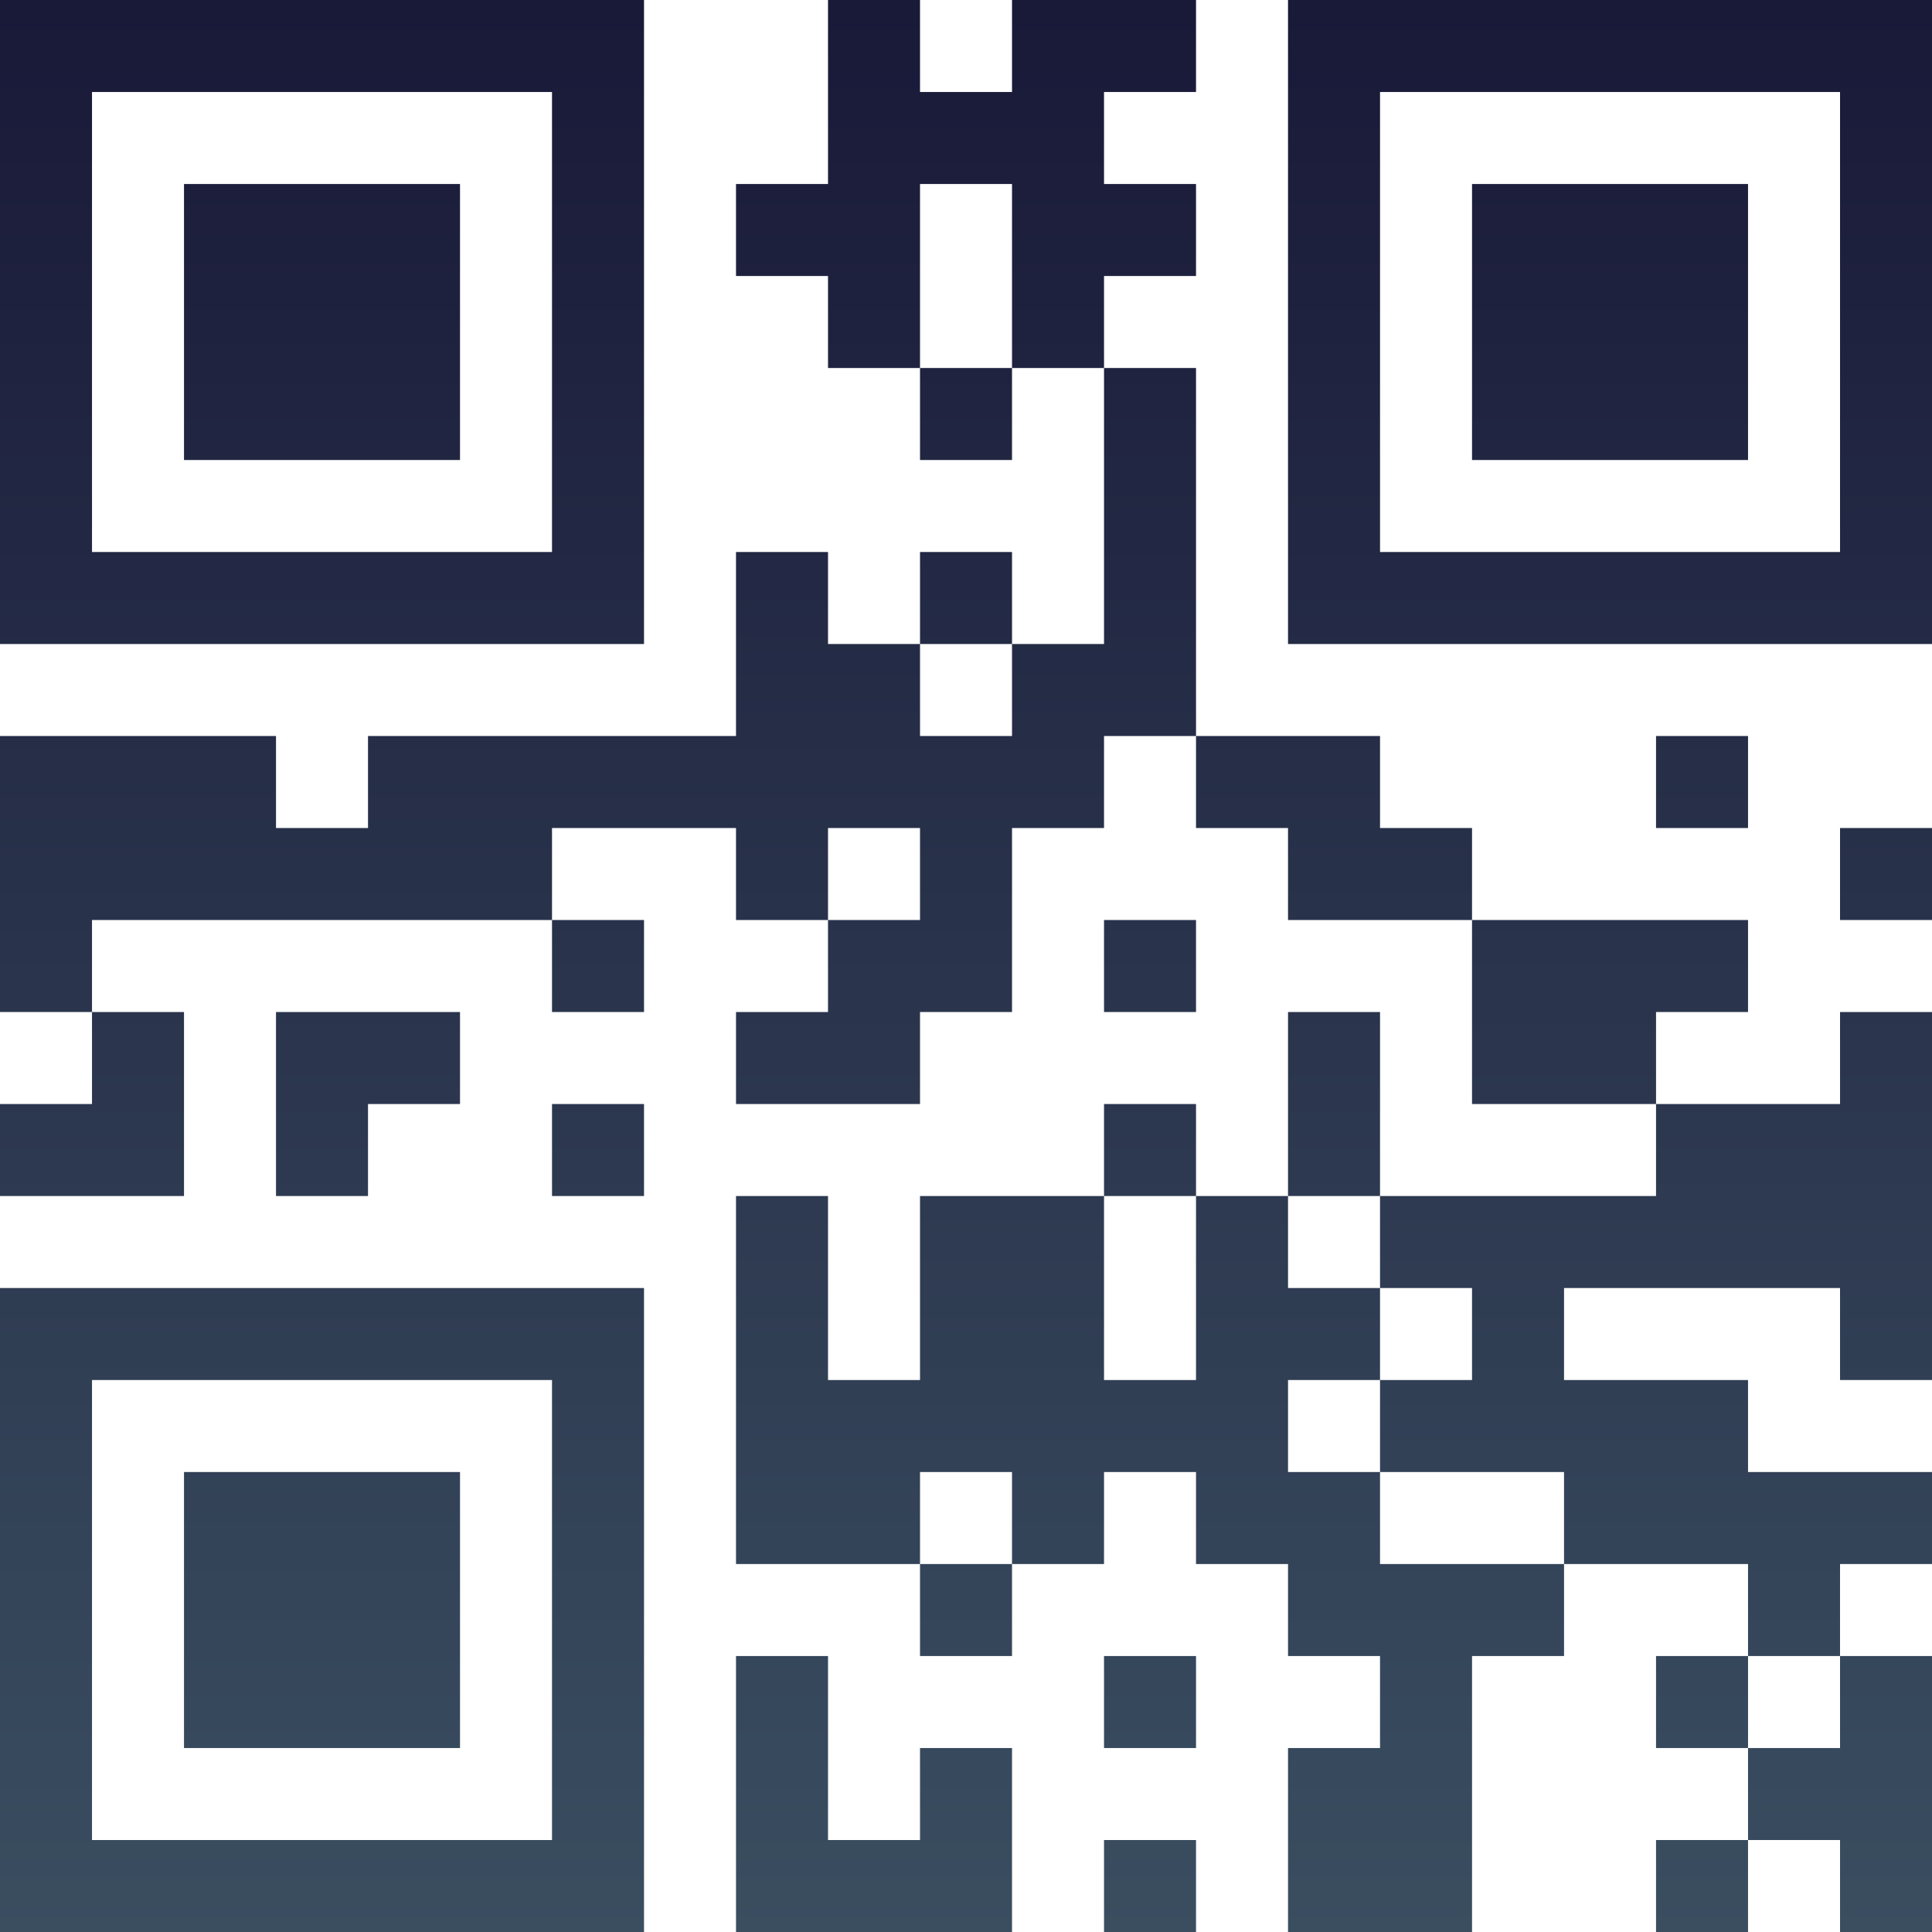
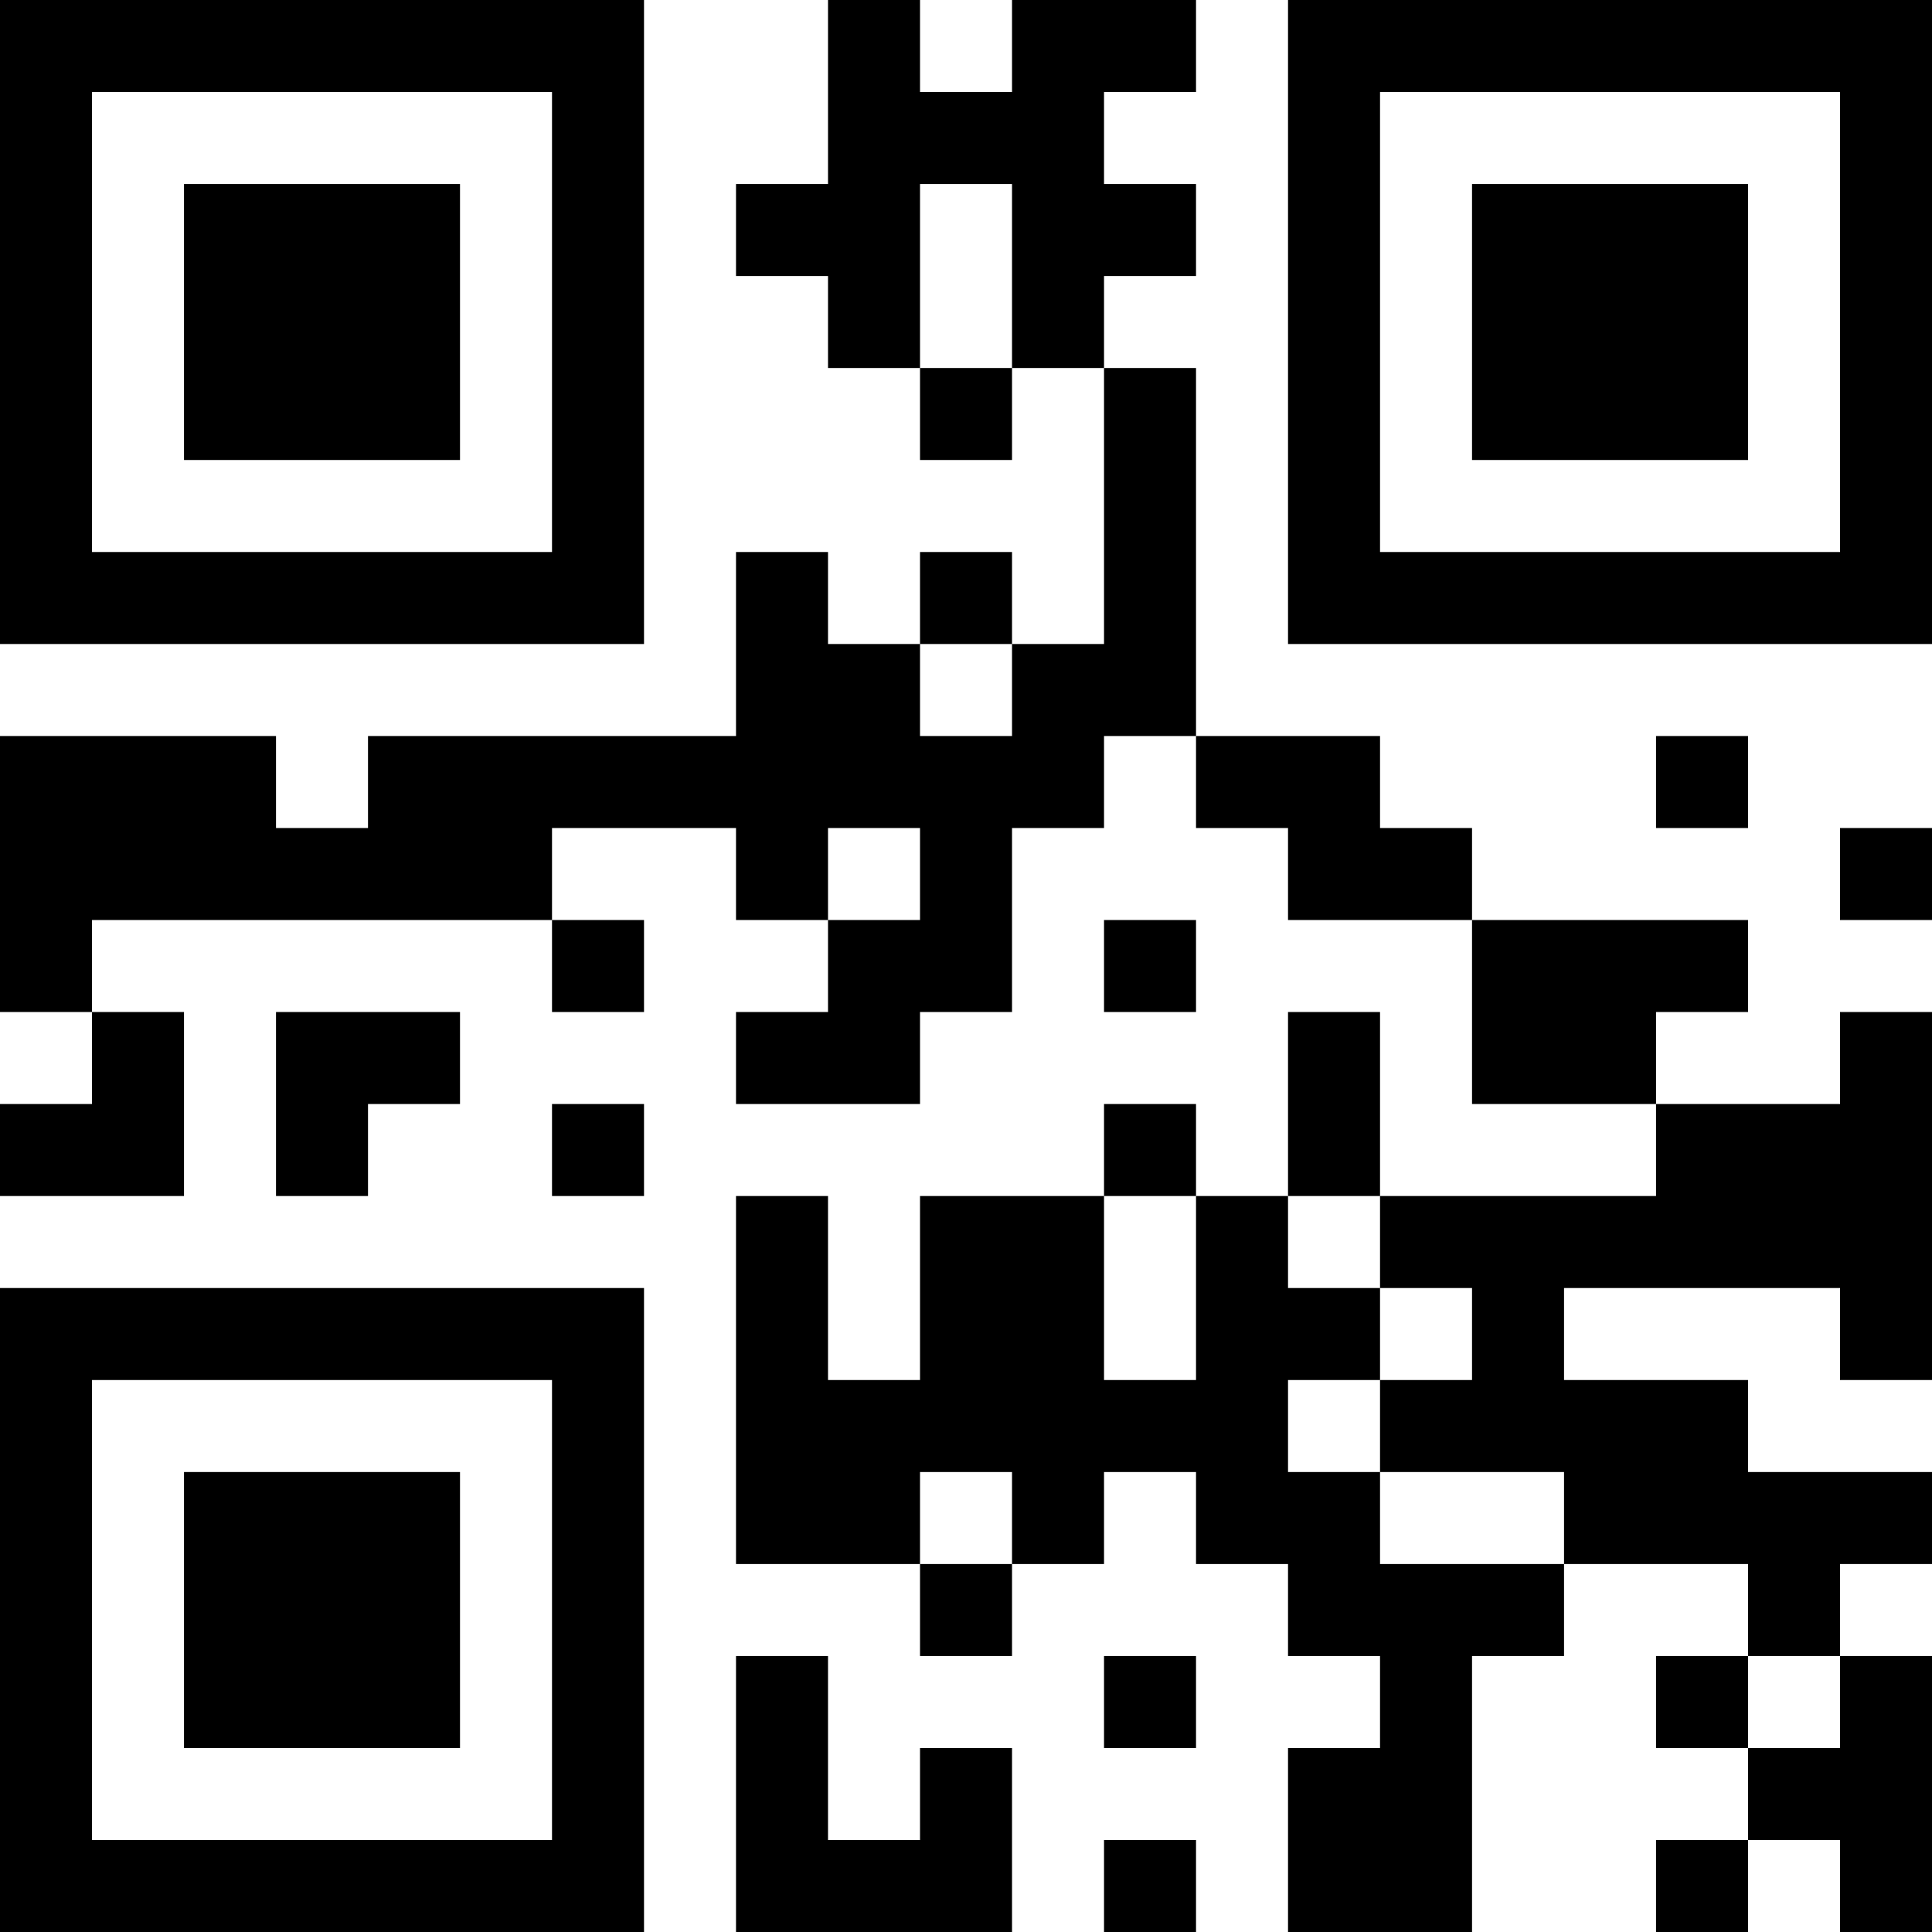
<svg xmlns="http://www.w3.org/2000/svg" version="1.1" width="100" height="100" viewBox="0 0 100 100">
  <rect x="0" y="0" width="100" height="100" fill="#ffffff" />
  <g transform="scale(4.762)">
    <g transform="translate(0,0)">
-       <defs>
-         <linearGradient gradientUnits="userSpaceOnUse" x1="0" y1="0" x2="0" y2="21" id="g1">
-           <stop offset="0%" stop-color="#191938" />
-           <stop offset="100%" stop-color="#3a4e60" />
-         </linearGradient>
-       </defs>
-       <path fill-rule="evenodd" d="M9 0L9 2L8 2L8 3L9 3L9 4L10 4L10 5L11 5L11 4L12 4L12 7L11 7L11 6L10 6L10 7L9 7L9 6L8 6L8 8L4 8L4 9L3 9L3 8L0 8L0 11L1 11L1 12L0 12L0 13L2 13L2 11L1 11L1 10L6 10L6 11L7 11L7 10L6 10L6 9L8 9L8 10L9 10L9 11L8 11L8 12L10 12L10 11L11 11L11 9L12 9L12 8L13 8L13 9L14 9L14 10L16 10L16 12L18 12L18 13L15 13L15 11L14 11L14 13L13 13L13 12L12 12L12 13L10 13L10 15L9 15L9 13L8 13L8 17L10 17L10 18L11 18L11 17L12 17L12 16L13 16L13 17L14 17L14 18L15 18L15 19L14 19L14 21L16 21L16 18L17 18L17 17L19 17L19 18L18 18L18 19L19 19L19 20L18 20L18 21L19 21L19 20L20 20L20 21L21 21L21 18L20 18L20 17L21 17L21 16L19 16L19 15L17 15L17 14L20 14L20 15L21 15L21 11L20 11L20 12L18 12L18 11L19 11L19 10L16 10L16 9L15 9L15 8L13 8L13 4L12 4L12 3L13 3L13 2L12 2L12 1L13 1L13 0L11 0L11 1L10 1L10 0ZM10 2L10 4L11 4L11 2ZM10 7L10 8L11 8L11 7ZM18 8L18 9L19 9L19 8ZM9 9L9 10L10 10L10 9ZM20 9L20 10L21 10L21 9ZM12 10L12 11L13 11L13 10ZM3 11L3 13L4 13L4 12L5 12L5 11ZM6 12L6 13L7 13L7 12ZM12 13L12 15L13 15L13 13ZM14 13L14 14L15 14L15 15L14 15L14 16L15 16L15 17L17 17L17 16L15 16L15 15L16 15L16 14L15 14L15 13ZM10 16L10 17L11 17L11 16ZM8 18L8 21L11 21L11 19L10 19L10 20L9 20L9 18ZM12 18L12 19L13 19L13 18ZM19 18L19 19L20 19L20 18ZM12 20L12 21L13 21L13 20ZM0 0L0 7L7 7L7 0ZM1 1L1 6L6 6L6 1ZM2 2L2 5L5 5L5 2ZM14 0L14 7L21 7L21 0ZM15 1L15 6L20 6L20 1ZM16 2L16 5L19 5L19 2ZM0 14L0 21L7 21L7 14ZM1 15L1 20L6 20L6 15ZM2 16L2 19L5 19L5 16Z" fill="url(#g1)" />
+       <path fill-rule="evenodd" d="M9 0L9 2L8 2L8 3L9 3L9 4L10 4L10 5L11 5L11 4L12 4L12 7L11 7L11 6L10 6L10 7L9 7L9 6L8 6L8 8L4 8L4 9L3 9L3 8L0 8L0 11L1 11L1 12L0 12L0 13L2 13L2 11L1 11L1 10L6 10L6 11L7 11L7 10L6 10L6 9L8 9L8 10L9 10L9 11L8 11L8 12L10 12L10 11L11 11L11 9L12 9L12 8L13 8L13 9L14 9L14 10L16 10L16 12L18 12L18 13L15 13L15 11L14 11L14 13L13 13L13 12L12 12L12 13L10 13L10 15L9 15L9 13L8 13L8 17L10 17L10 18L11 18L11 17L12 17L12 16L13 16L13 17L14 17L14 18L15 18L15 19L14 19L14 21L16 21L16 18L17 18L17 17L19 17L19 18L18 18L18 19L19 19L19 20L18 20L18 21L19 21L19 20L20 20L20 21L21 21L21 18L20 18L20 17L21 17L21 16L19 16L19 15L17 15L17 14L20 14L20 15L21 15L21 11L20 11L20 12L18 12L18 11L19 11L19 10L16 10L16 9L15 9L15 8L13 8L13 4L12 4L12 3L13 3L13 2L12 2L12 1L13 1L13 0L11 0L11 1L10 1L10 0ZM10 2L10 4L11 4L11 2ZM10 7L10 8L11 8L11 7ZM18 8L18 9L19 9L19 8ZM9 9L9 10L10 10L10 9ZM20 9L20 10L21 10L21 9ZM12 10L12 11L13 11L13 10ZM3 11L3 13L4 13L4 12L5 12L5 11ZM6 12L6 13L7 13L7 12ZM12 13L12 15L13 15L13 13ZM14 13L14 14L15 14L15 15L14 15L14 16L15 16L15 17L17 17L17 16L15 16L15 15L16 15L16 14L15 14L15 13ZM10 16L10 17L11 17L11 16ZM8 18L8 21L11 21L11 19L10 19L10 20L9 20L9 18ZM12 18L12 19L13 19L13 18ZM19 18L19 19L20 19L20 18ZM12 20L12 21L13 21L13 20ZM0 0L0 7L7 7L7 0ZM1 1L1 6L6 6L6 1ZM2 2L2 5L5 5L5 2ZM14 0L14 7L21 7L21 0ZM15 1L15 6L20 6L20 1ZM16 2L16 5L19 5L19 2ZM0 14L0 21L7 21L7 14ZM1 15L1 20L6 20L6 15ZM2 16L2 19L5 19L5 16Z" fill="#000000" />
    </g>
  </g>
</svg>
